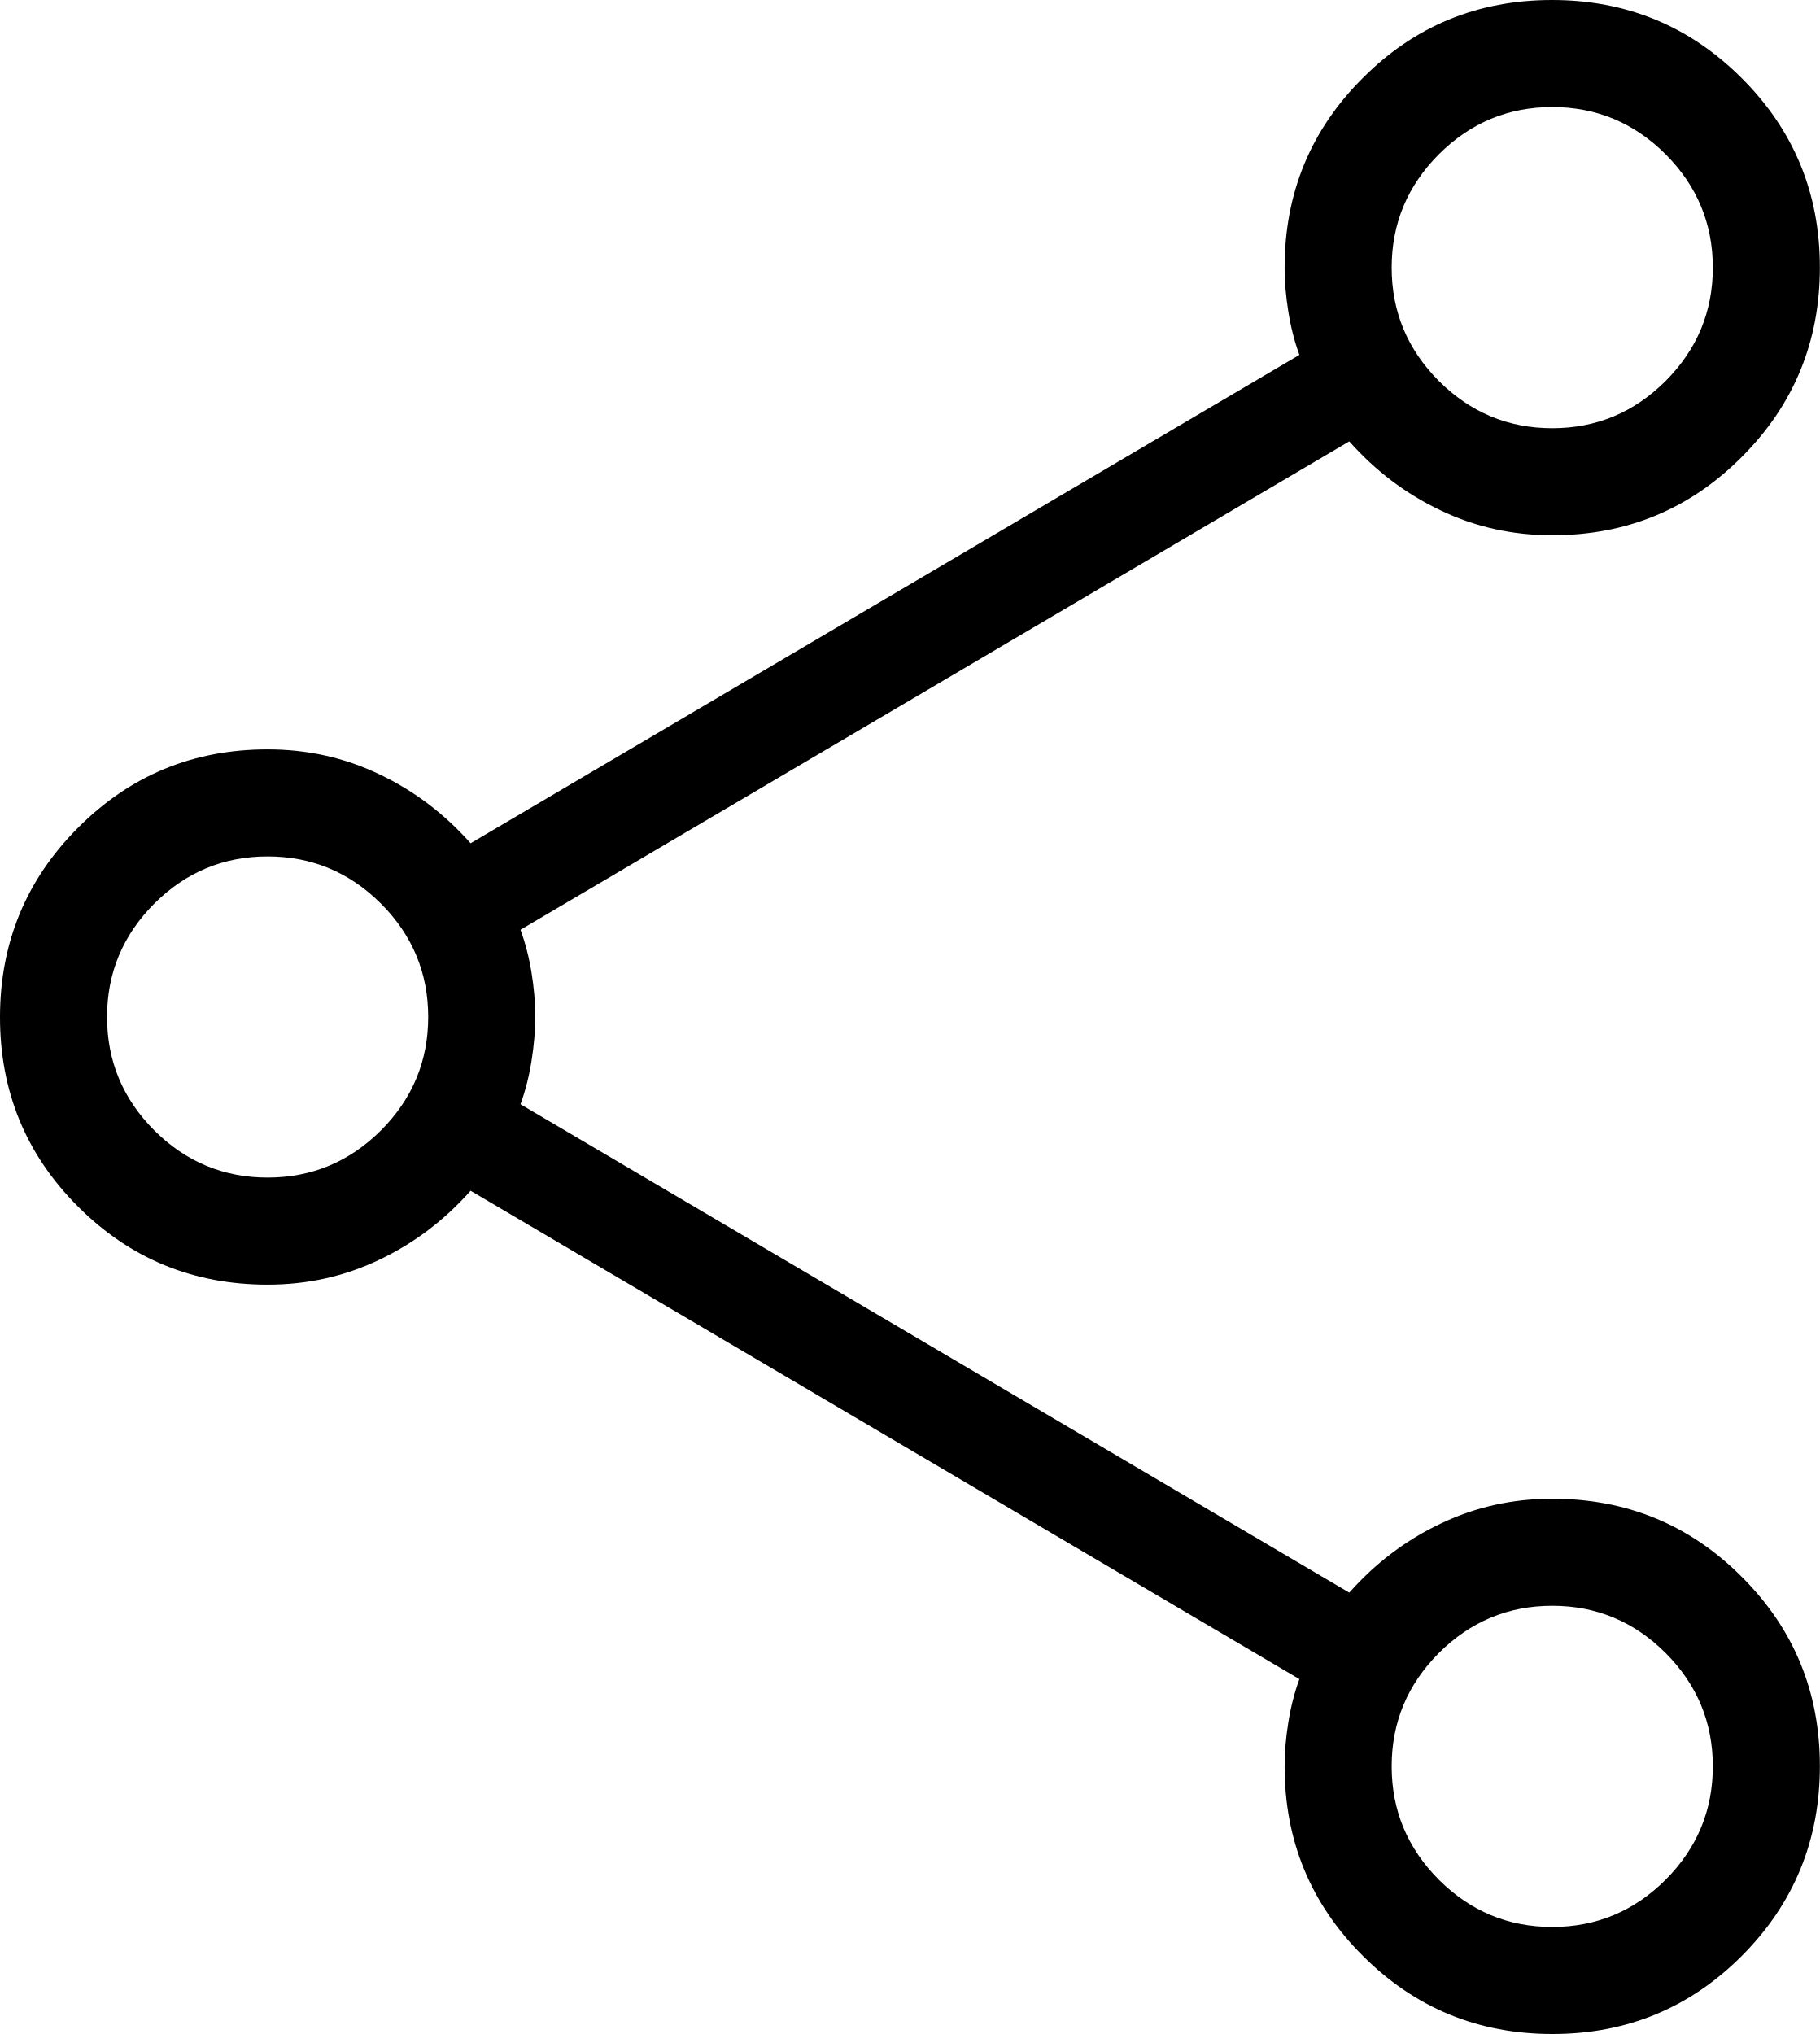
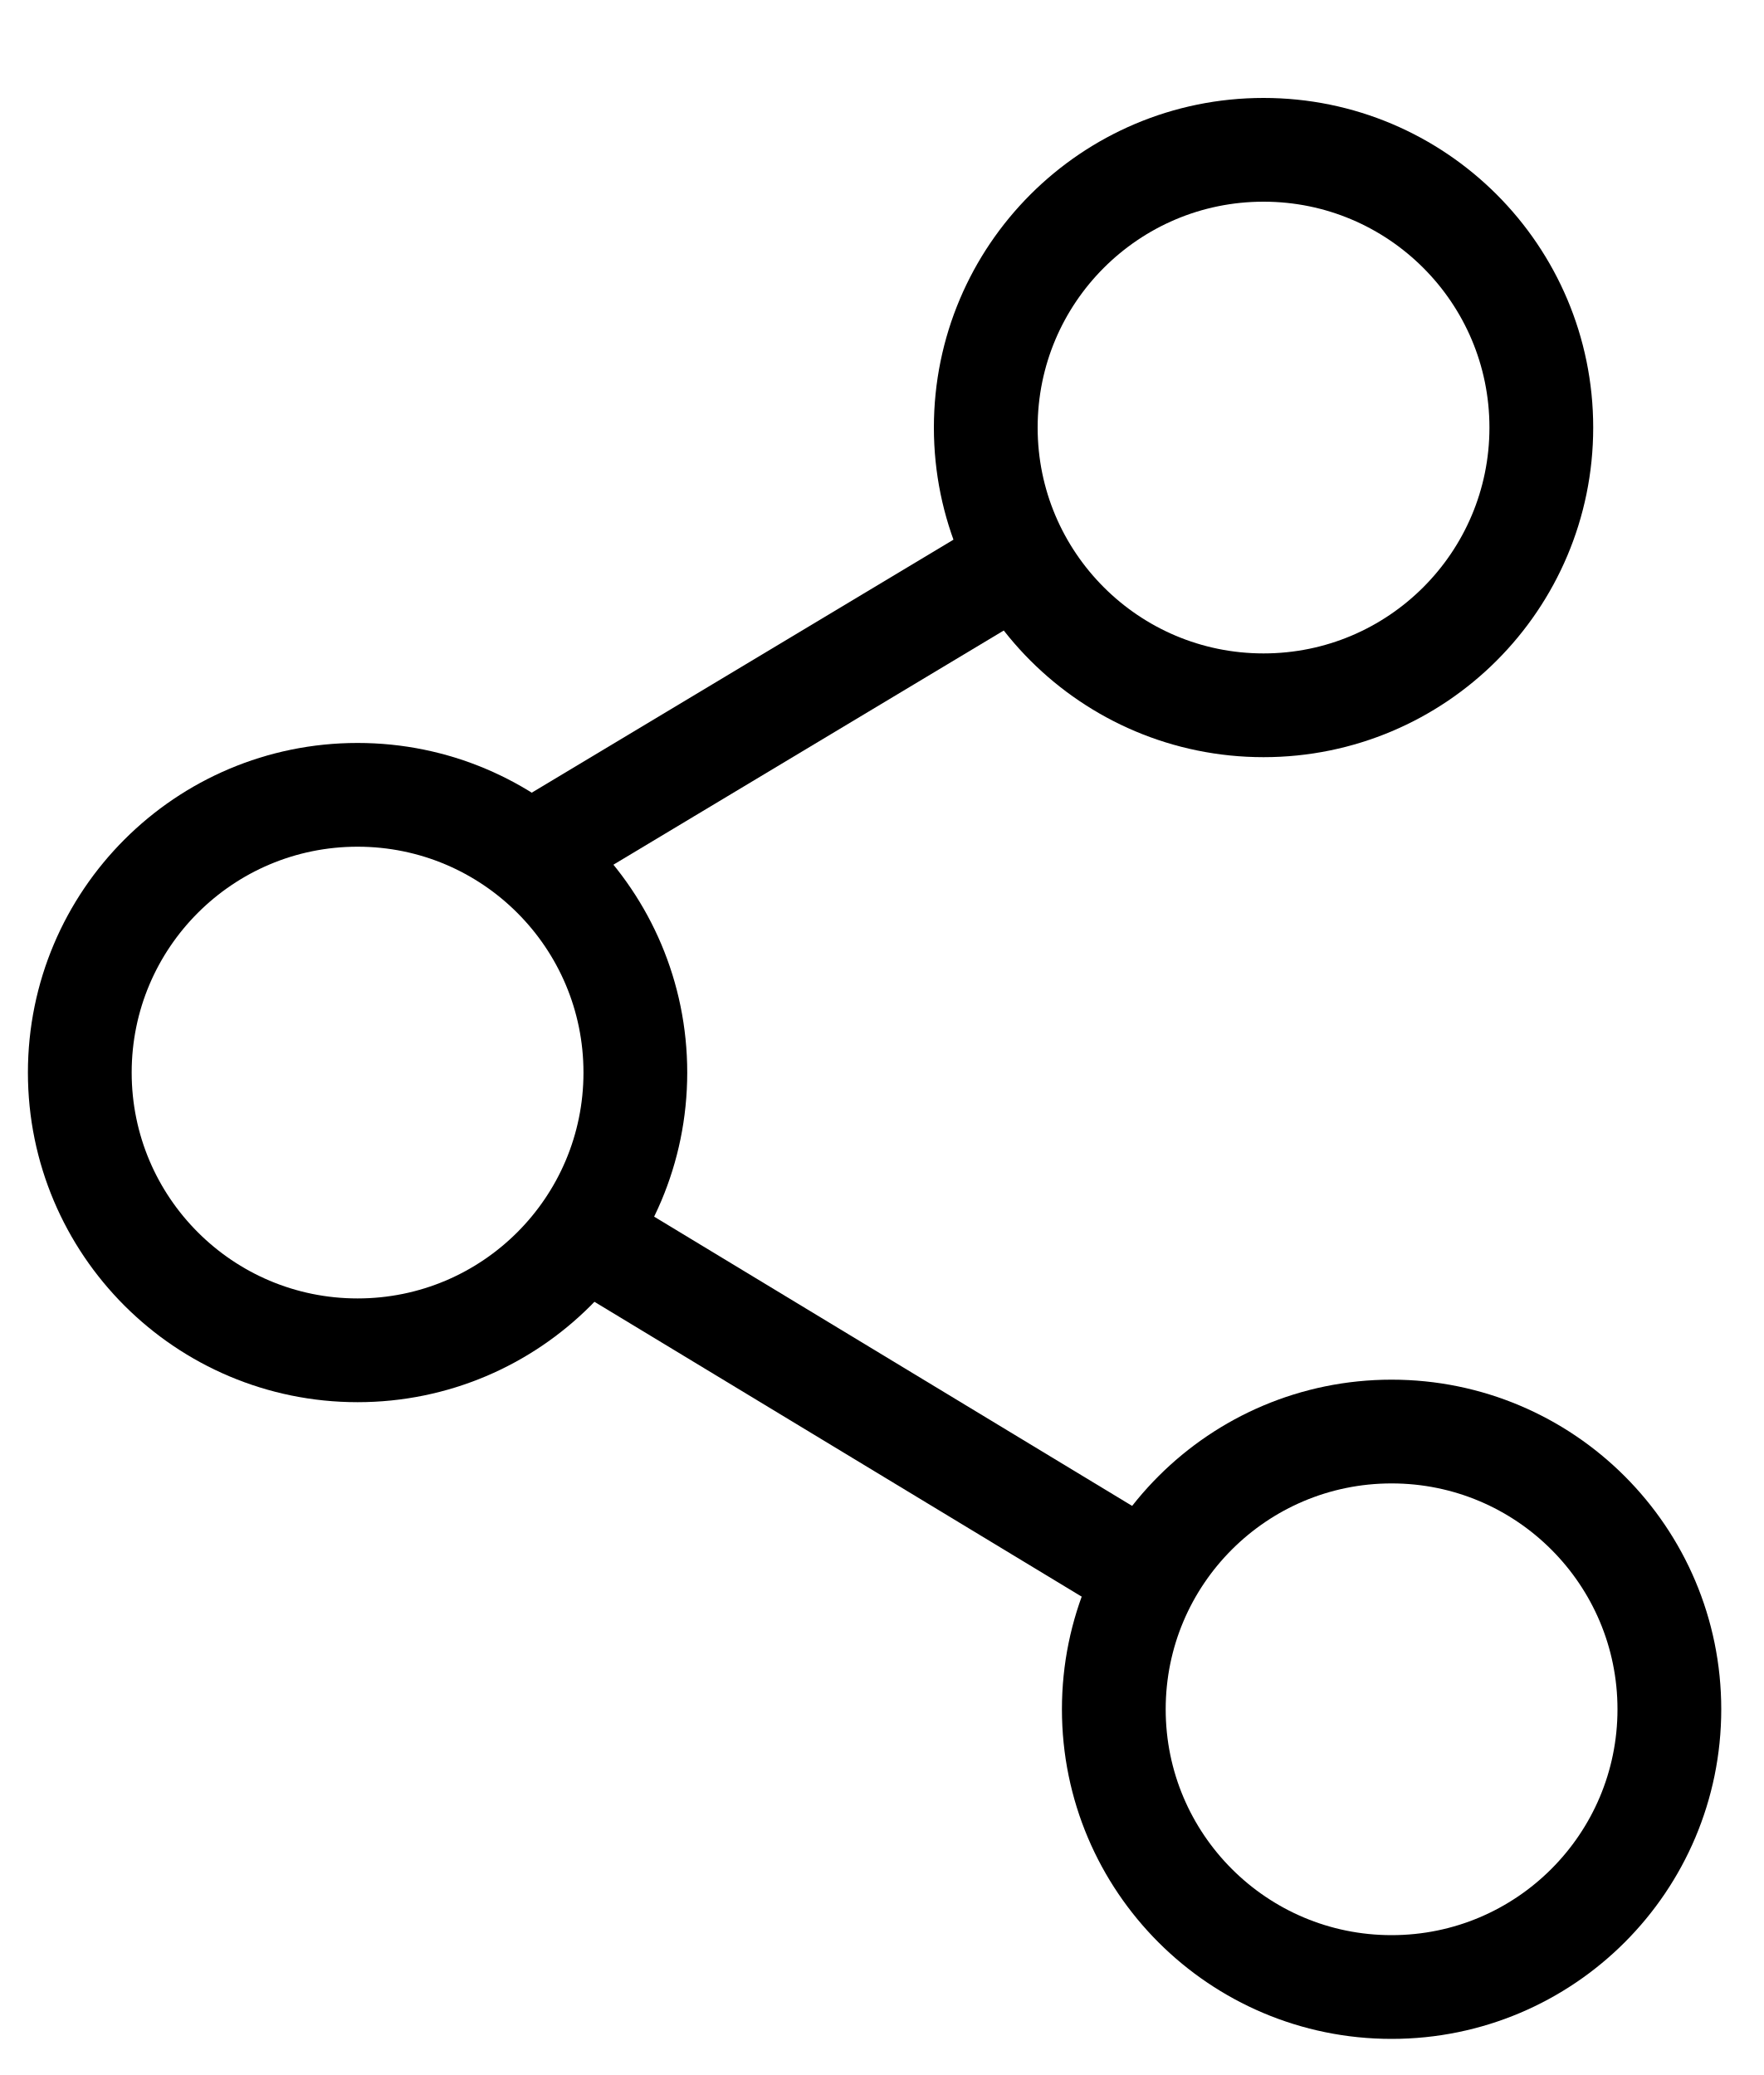
- <svg xmlns="http://www.w3.org/2000/svg" width="17" height="19" viewBox="0 0 17 19" fill="none">
-   <path d="M14.502 19C13.809 19 13.218 18.757 12.731 18.27C12.244 17.785 12 17.195 12 16.5C12 16.367 12.012 16.229 12.035 16.087C12.058 15.944 12.092 15.81 12.138 15.685L4.396 11.123C4.151 11.399 3.867 11.614 3.542 11.768C3.218 11.923 2.871 12 2.5 12C1.805 12 1.215 11.757 0.73 11.272C0.243 10.786 0 10.196 0 9.502C0 8.809 0.243 8.218 0.73 7.731C1.215 7.244 1.805 7 2.5 7C2.871 7 3.218 7.077 3.542 7.232C3.867 7.386 4.151 7.601 4.396 7.877L12.138 3.315C12.092 3.19 12.058 3.056 12.035 2.913C12.012 2.771 12 2.633 12 2.5C12 1.805 12.243 1.215 12.729 0.73C13.214 0.243 13.804 0 14.498 0C15.191 0 15.782 0.243 16.269 0.729C16.756 1.214 17 1.804 17 2.498C17 3.191 16.757 3.782 16.27 4.269C15.785 4.756 15.195 5 14.5 5C14.129 5 13.782 4.923 13.458 4.768C13.133 4.614 12.849 4.399 12.604 4.123L4.862 8.685C4.908 8.81 4.942 8.944 4.965 9.085C4.988 9.227 5 9.364 5 9.496C5 9.628 4.988 9.766 4.965 9.911C4.942 10.055 4.908 10.19 4.862 10.315L12.604 14.877C12.849 14.601 13.133 14.386 13.458 14.232C13.782 14.077 14.129 14 14.5 14C15.195 14 15.785 14.243 16.27 14.729C16.757 15.214 17 15.804 17 16.498C17 17.191 16.757 17.782 16.272 18.269C15.786 18.756 15.196 19 14.502 19ZM14.5 4C14.911 4 15.264 3.853 15.559 3.559C15.853 3.264 16 2.911 16 2.5C16 2.089 15.853 1.736 15.559 1.441C15.264 1.147 14.911 1 14.5 1C14.089 1 13.736 1.147 13.441 1.441C13.147 1.736 13 2.089 13 2.5C13 2.911 13.147 3.264 13.441 3.559C13.736 3.853 14.089 4 14.5 4ZM2.5 11C2.911 11 3.264 10.853 3.559 10.559C3.853 10.264 4 9.911 4 9.5C4 9.089 3.853 8.736 3.559 8.441C3.264 8.147 2.911 8 2.5 8C2.089 8 1.736 8.147 1.441 8.441C1.147 8.736 1 9.089 1 9.5C1 9.911 1.147 10.264 1.441 10.559C1.736 10.853 2.089 11 2.5 11ZM14.5 18C14.911 18 15.264 17.853 15.559 17.559C15.853 17.264 16 16.911 16 16.5C16 16.089 15.853 15.736 15.559 15.441C15.264 15.147 14.911 15 14.5 15C14.089 15 13.736 15.147 13.441 15.441C13.147 15.736 13 16.089 13 16.5C13 16.911 13.147 17.264 13.441 17.559C13.736 17.853 14.089 18 14.5 18Z" fill="black" />
+ <svg xmlns="http://www.w3.org/2000/svg" width="17" height="20" viewBox="0 0 17 20" fill="none">
+   <circle cx="12.177" cy="4.121" r="2.677" stroke="black" />
+   <circle cx="3.446" cy="10.338" r="2.677" stroke="black" />
+   <circle cx="13.411" cy="16.475" r="2.677" stroke="black" />
+   <path d="M10 5.298L5 8.298" stroke="black" />
+   <path d="M11.32 15.347L5.266 11.683" stroke="black" />
</svg>
